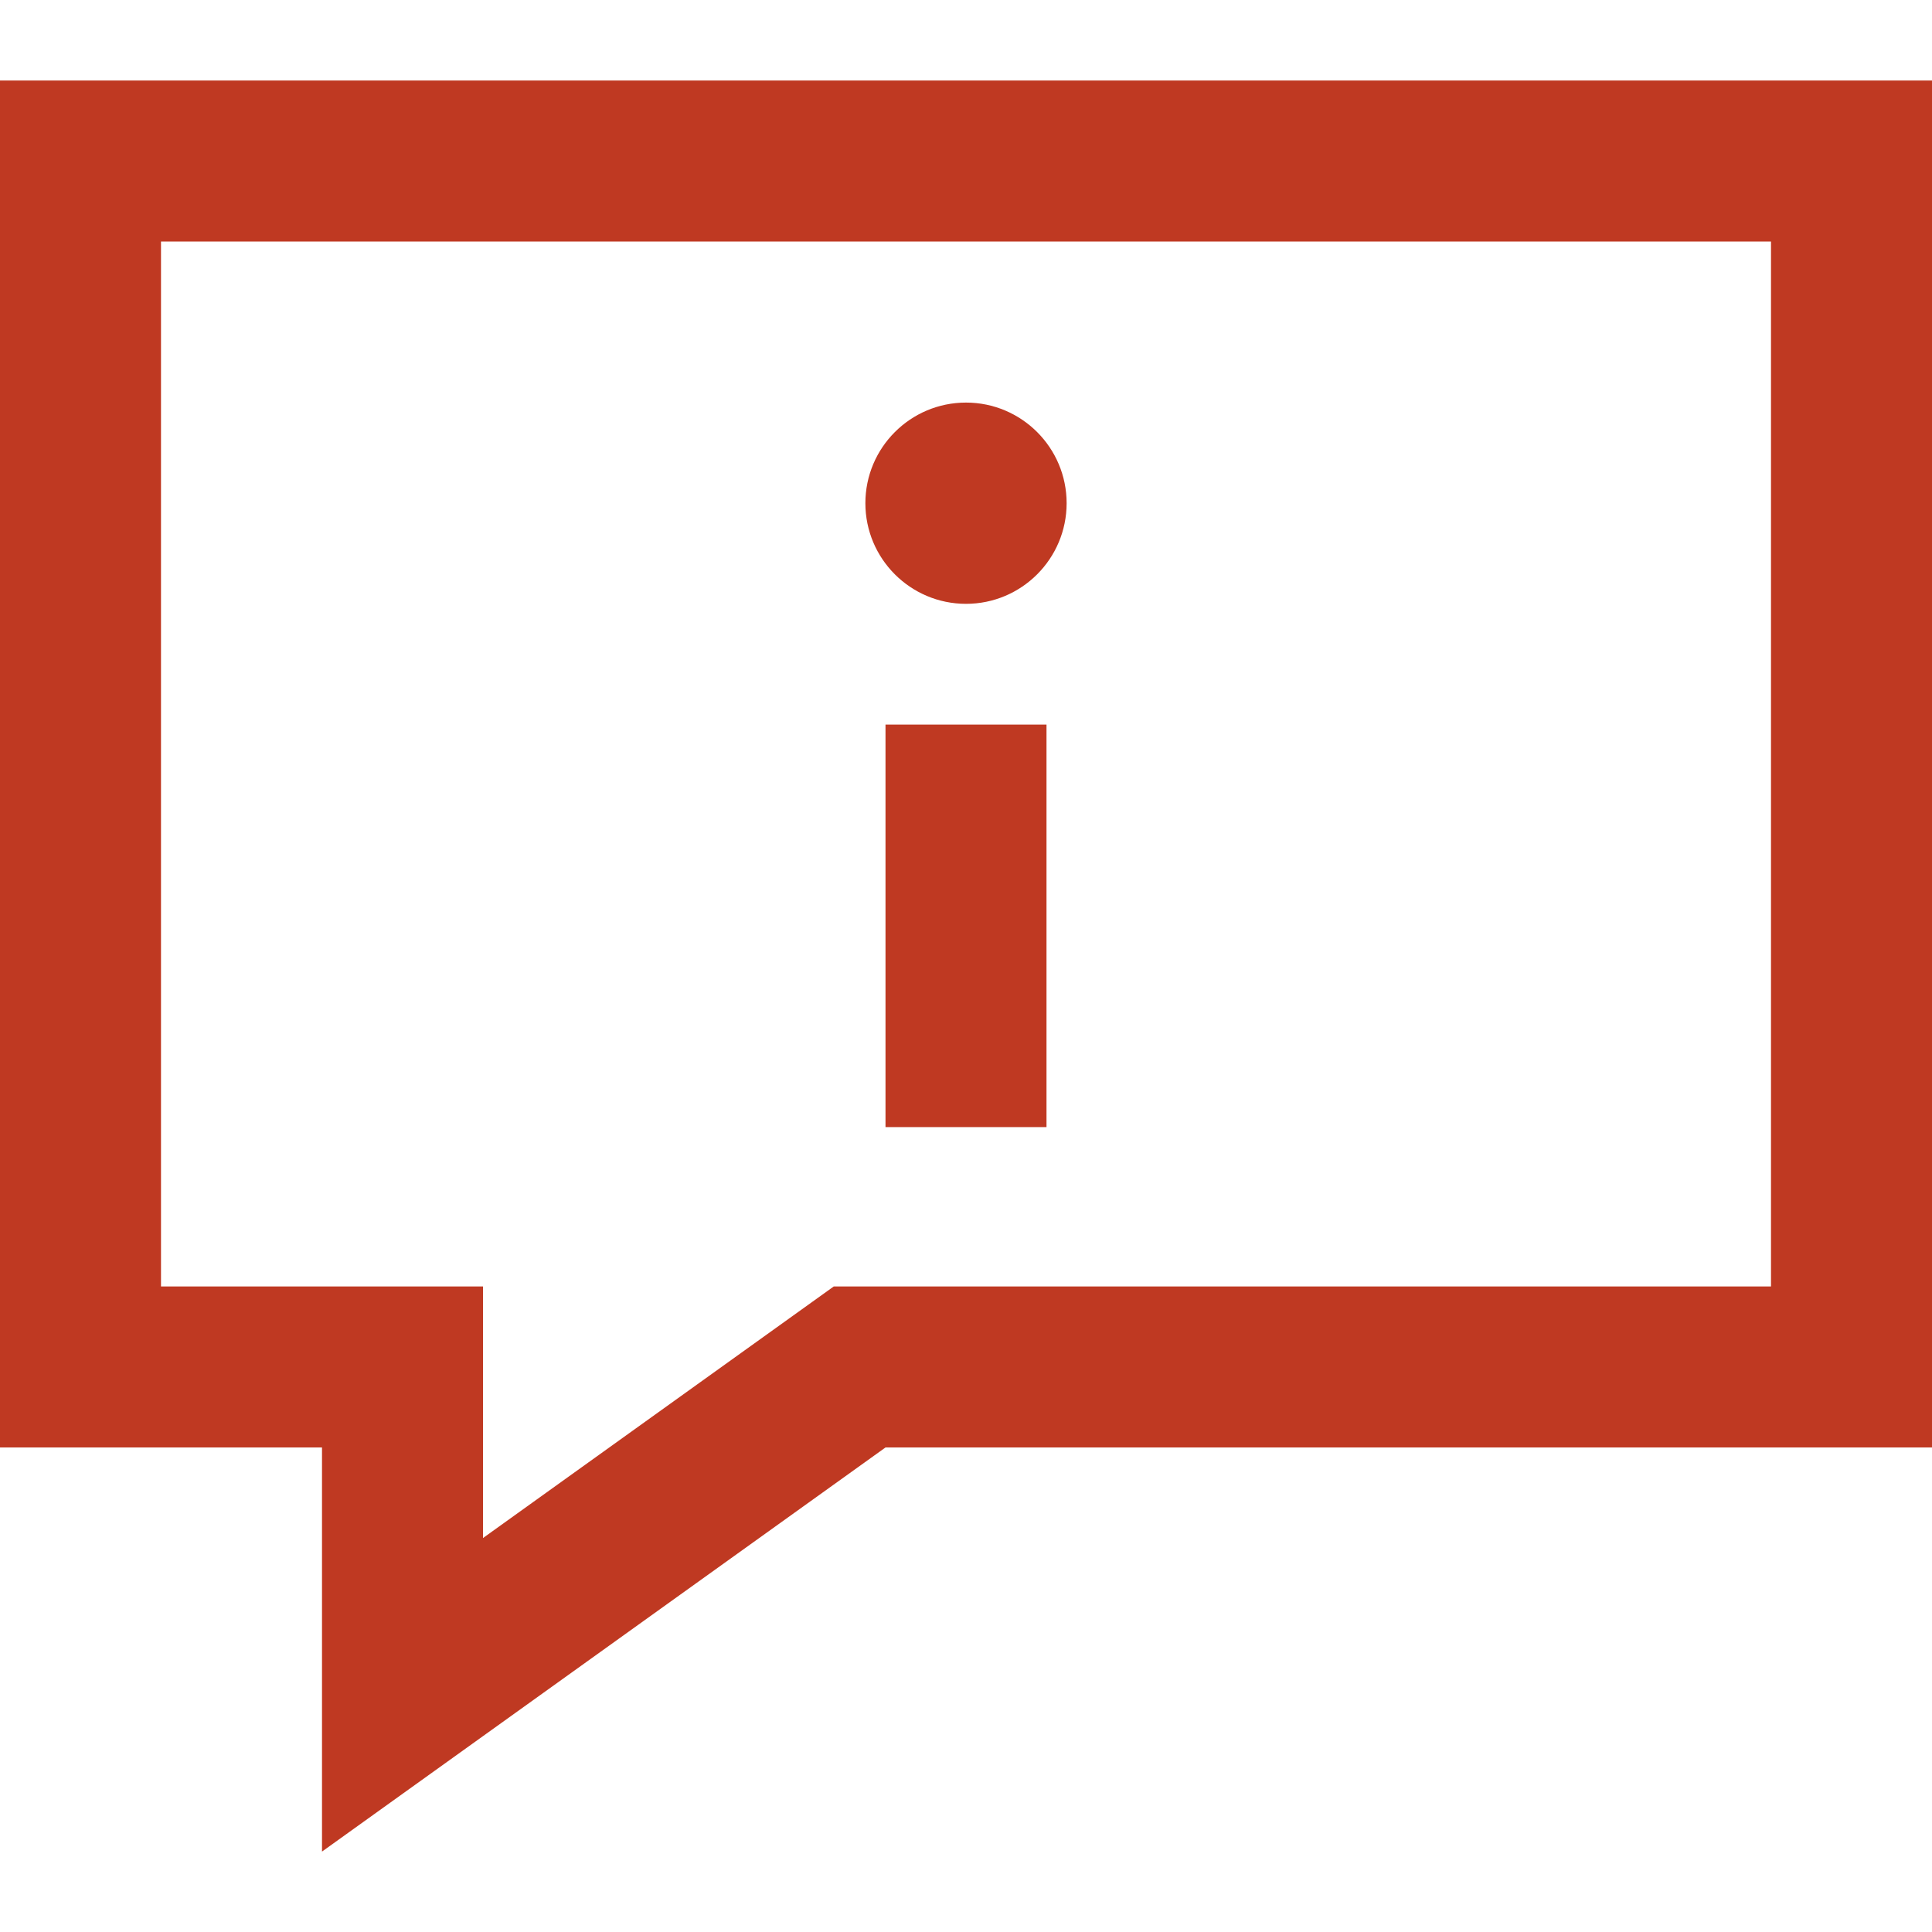
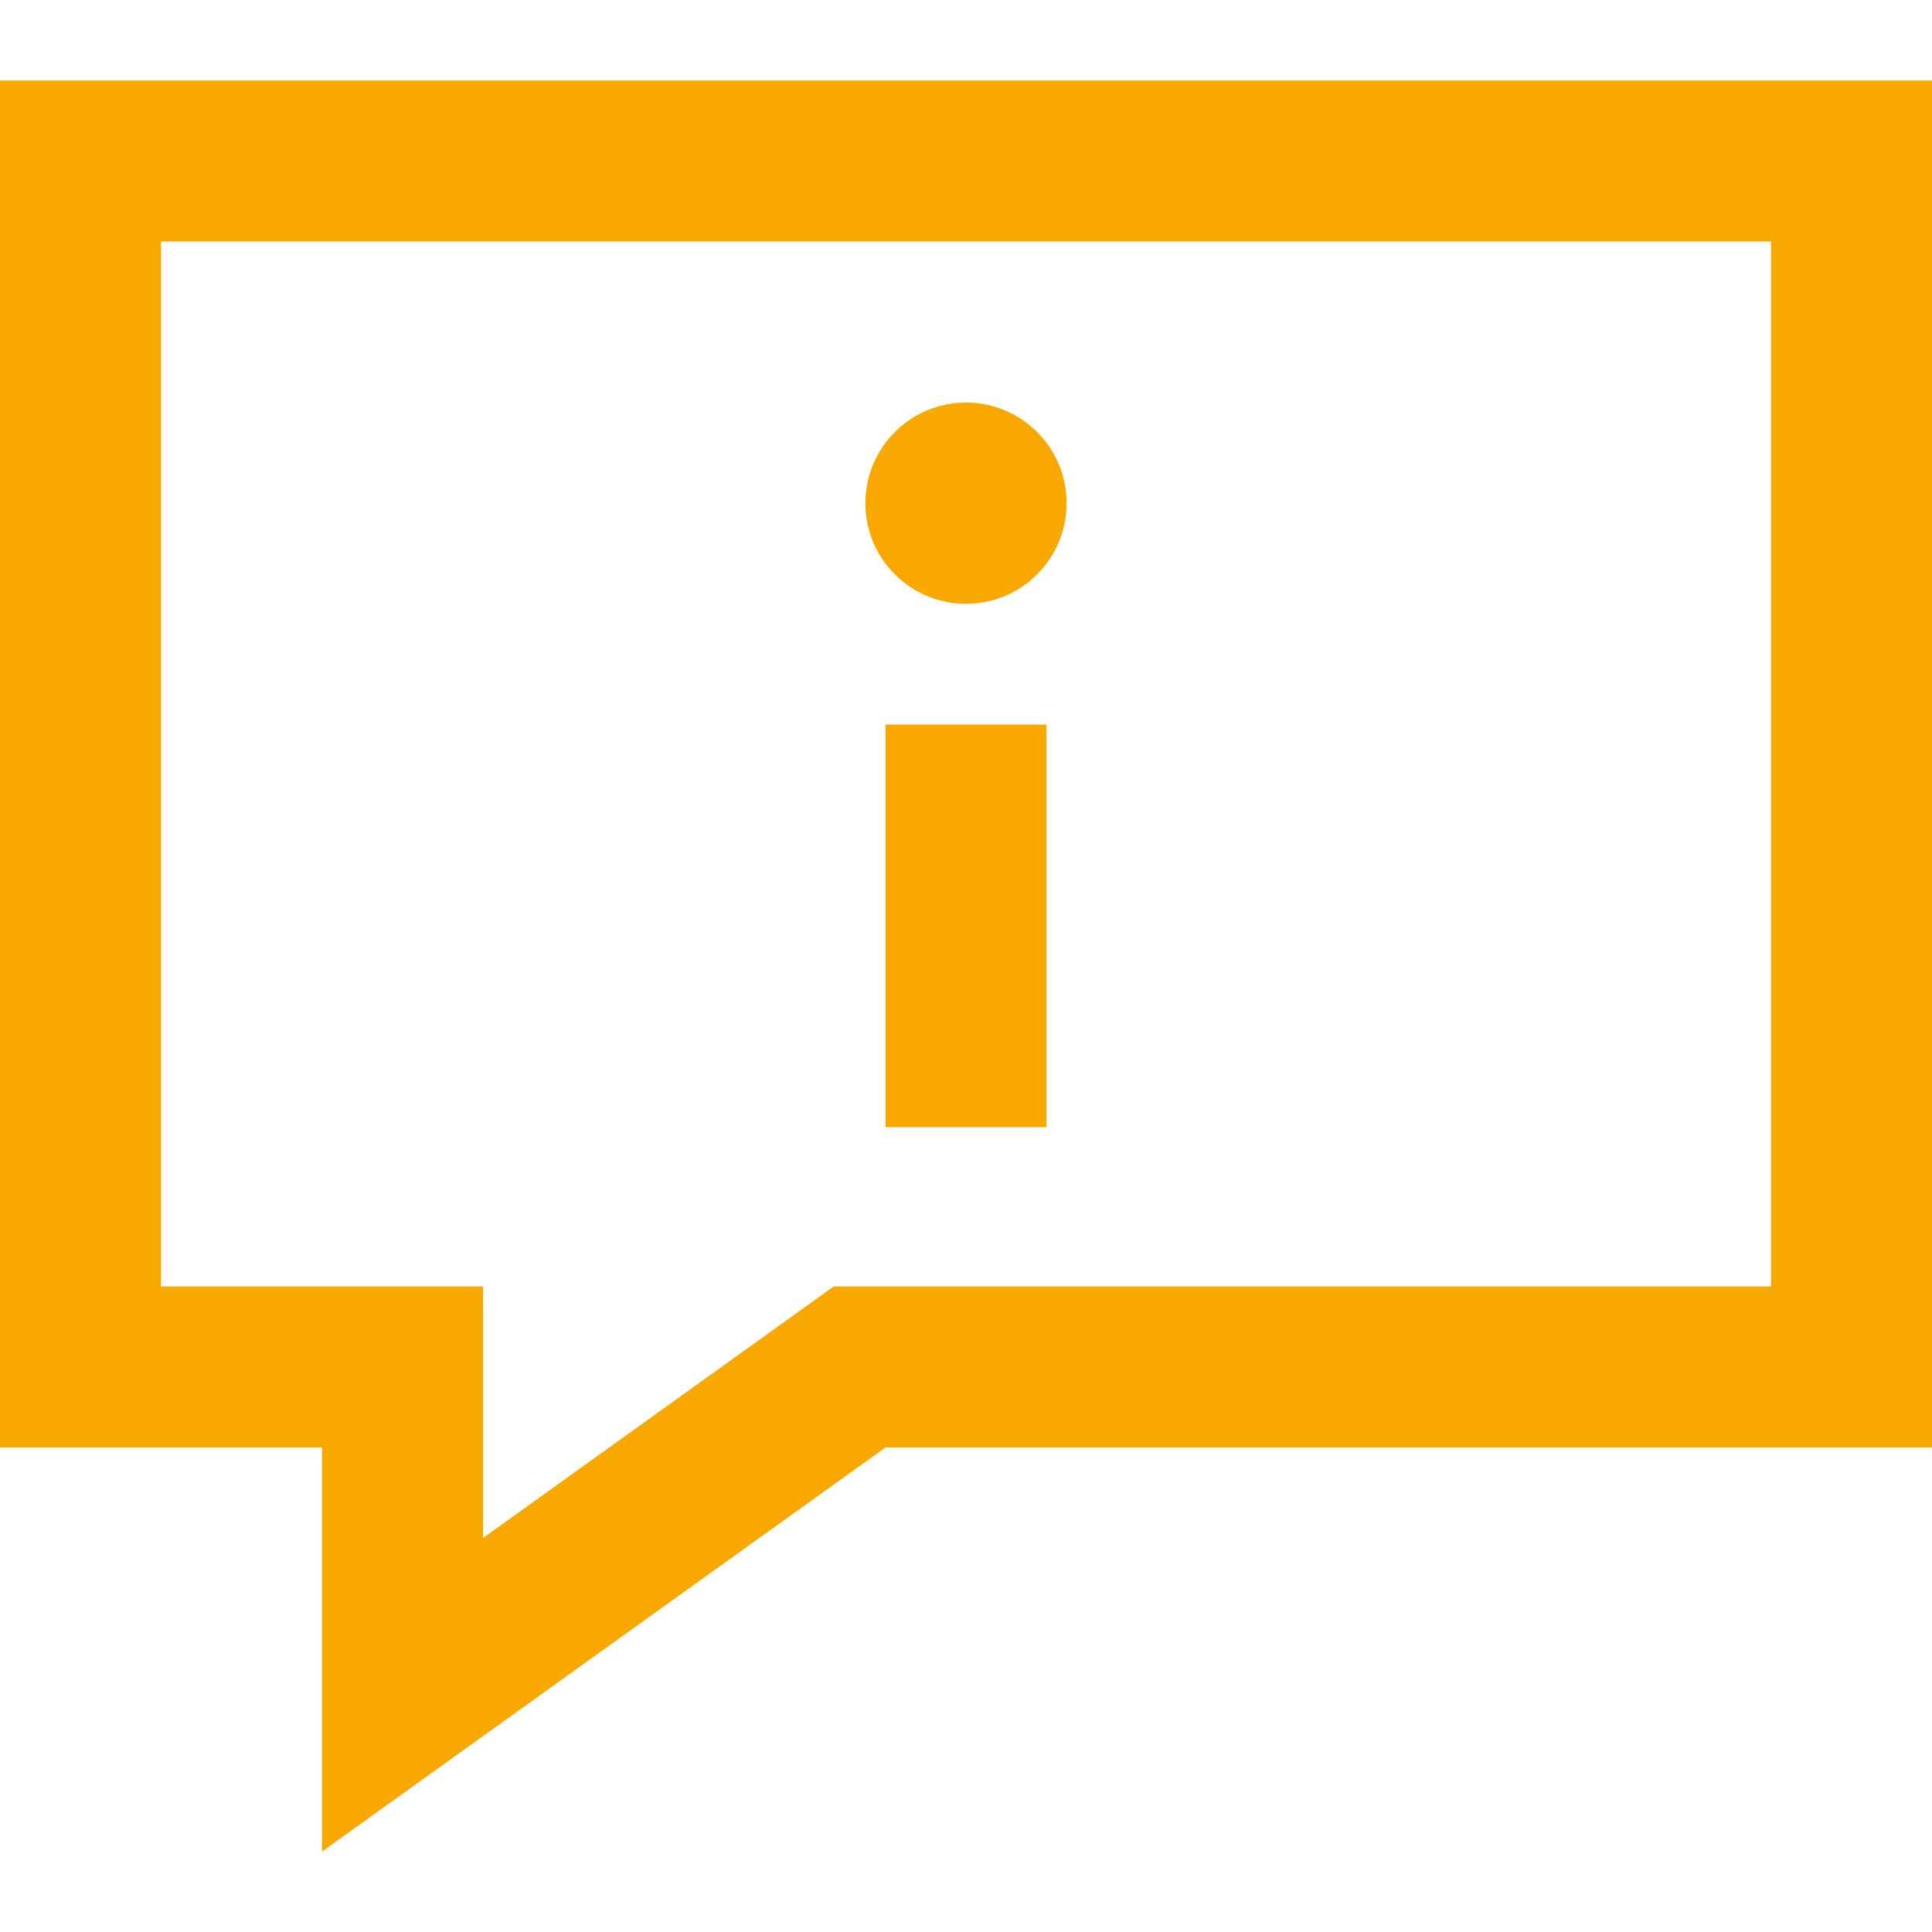
- <svg xmlns="http://www.w3.org/2000/svg" width="24" height="24" fill="#bf3922" fill-rule="evenodd" clip-rule="evenodd">
+ <svg xmlns="http://www.w3.org/2000/svg" width="24" height="24" fill="#f9a800" fill-rule="evenodd" clip-rule="evenodd">
  <path d="M24 17.981h-13l-7 5.02v-5.02h-4v-16.981h24v16.981zm-2-14.981h-20v12.981h4v3.125l4.357-3.125h11.643v-12.981zm-9 6.001v5h-2v-5h2zm-1-1.5c.69 0 1.25-.56 1.25-1.25s-.56-1.25-1.25-1.25-1.25.56-1.25 1.25.56 1.25 1.25 1.25z" />
</svg>
